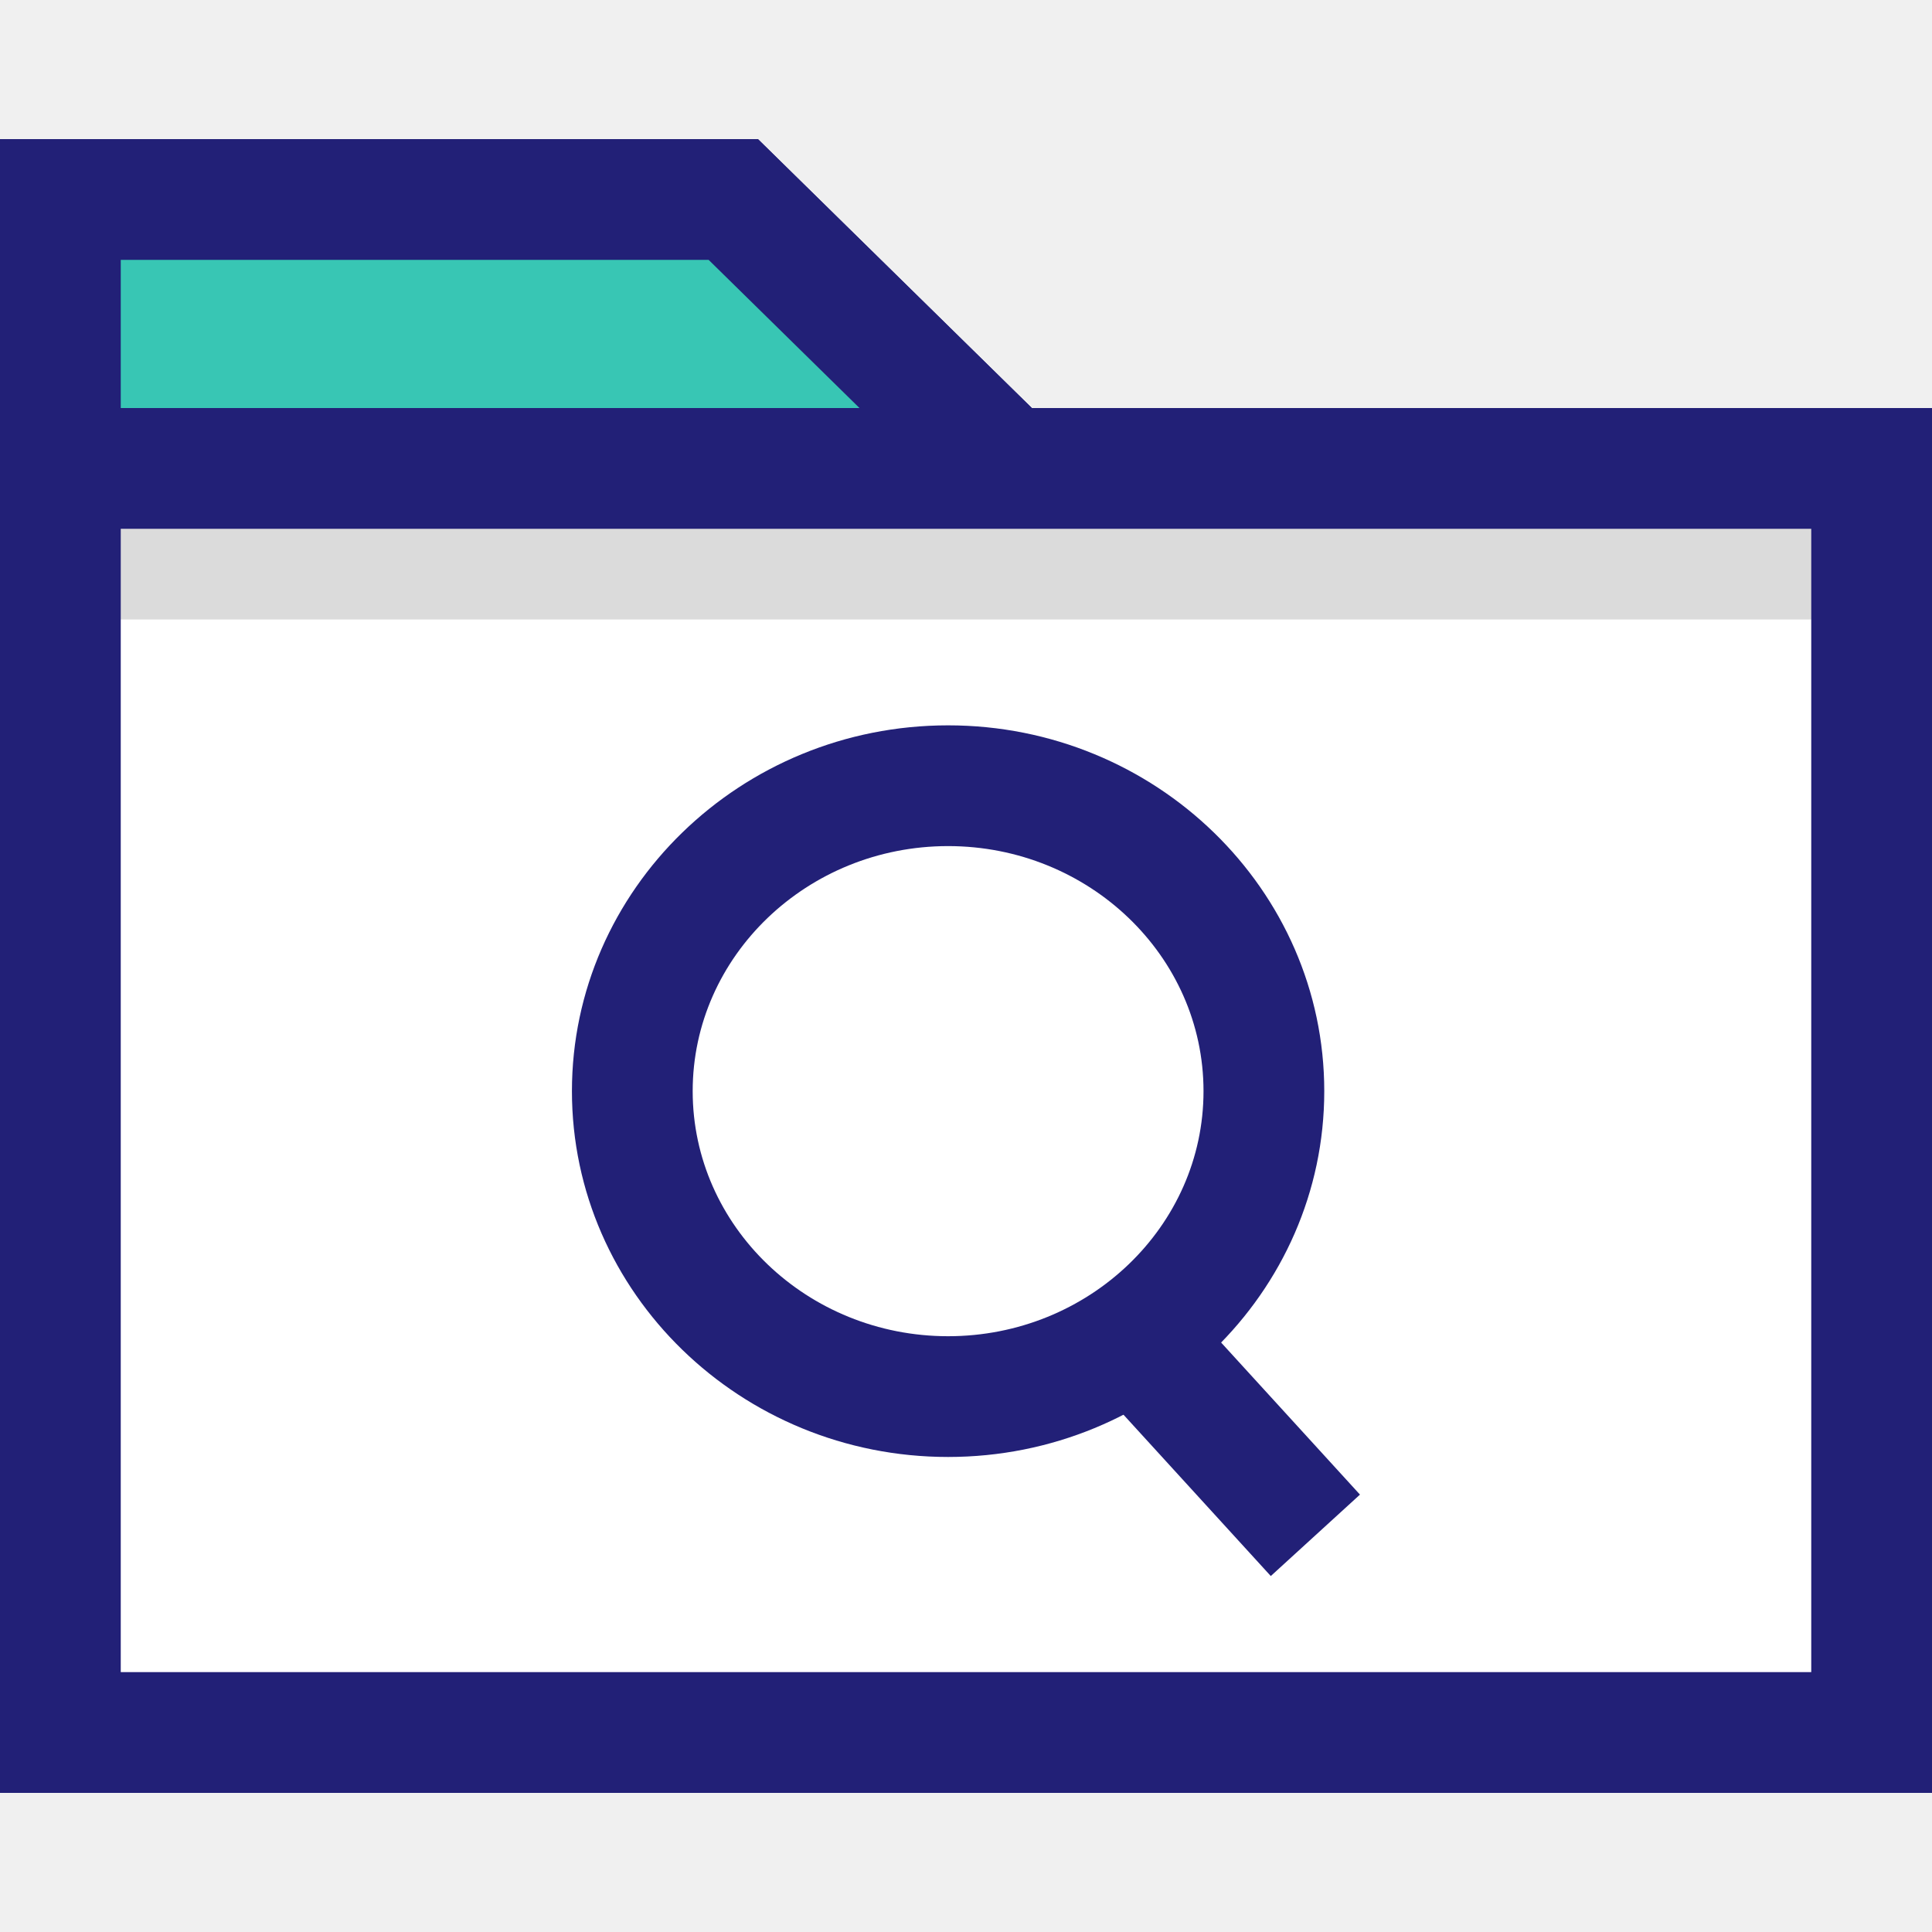
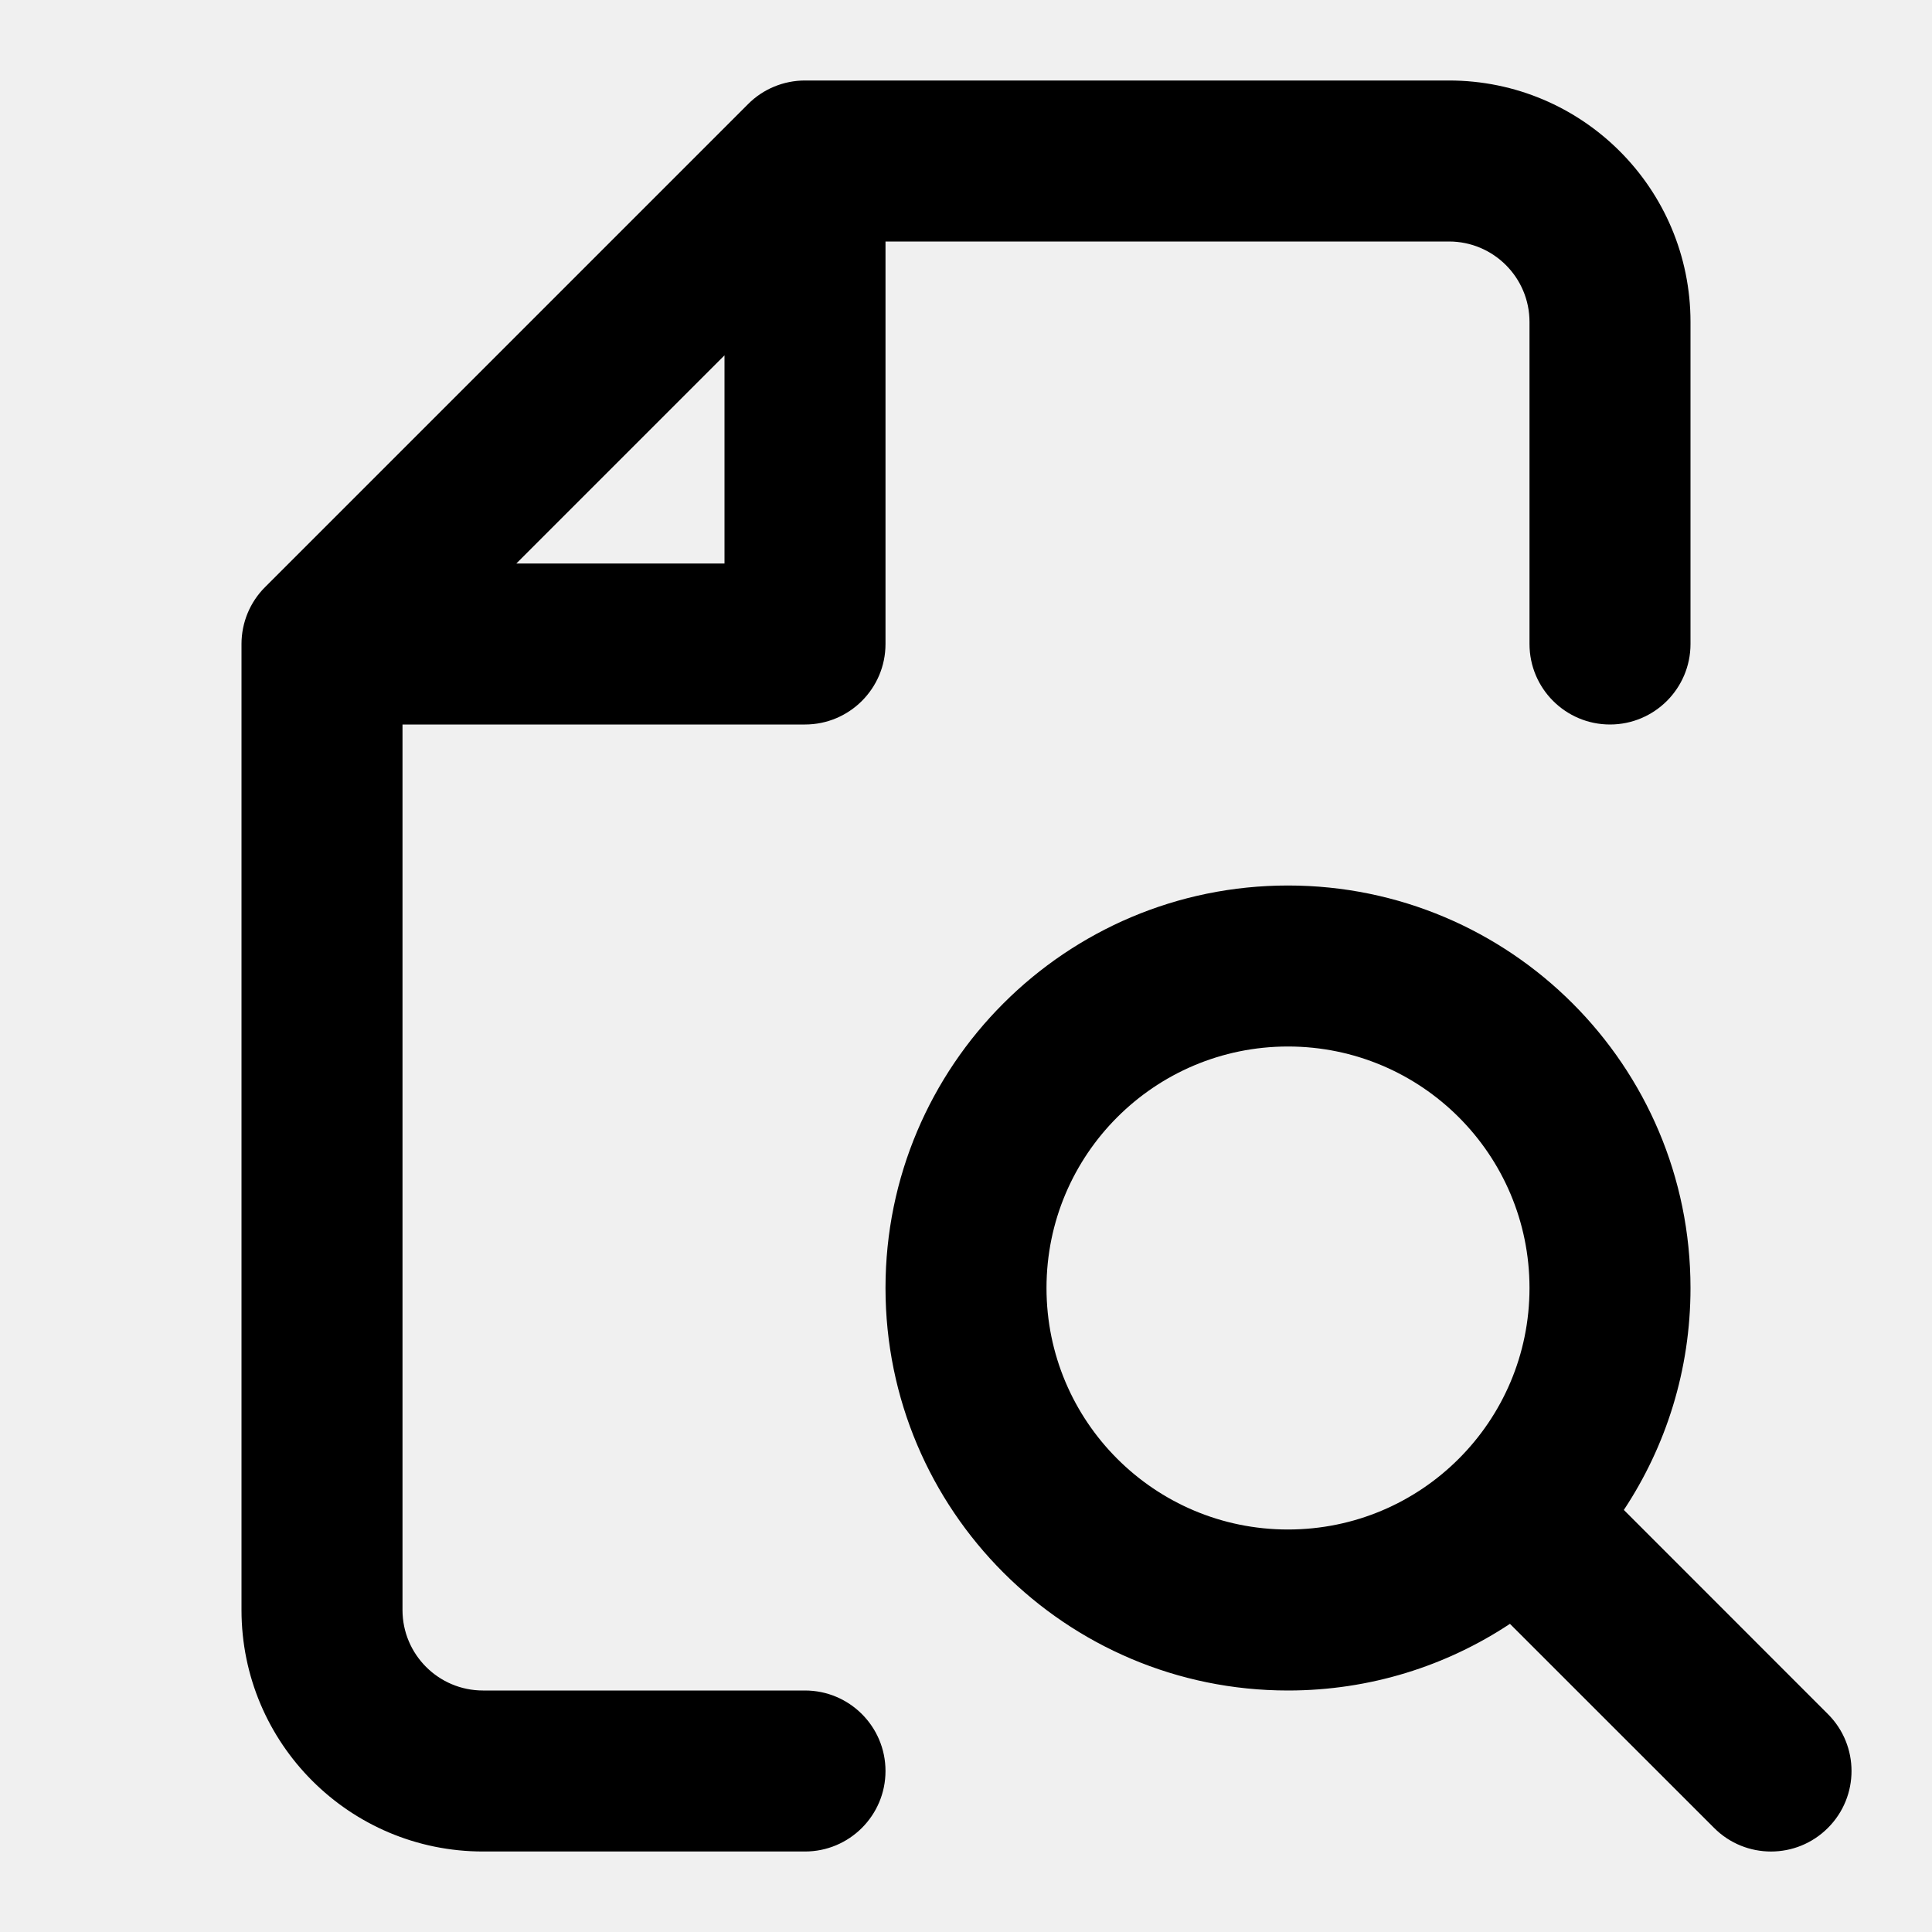
- <svg xmlns="http://www.w3.org/2000/svg" version="1.1" id="Layer_1" viewBox="0 0 512 512" xml:space="preserve">
-   <rect id="SVGCleanerId_0" x="18.608" y="121.472" style="fill:#FFFFFF;" width="474.8" height="340.312" />
-   <polyline style="fill:#38C6B4;" points="16,159.624 16,52.872 194.336,52.872 263.408,120.696 " />
-   <polygon style="fill:#222077;" points="32,159.624 0,159.624 0,36.872 200.872,36.872 274.616,109.272 252.192,132.112   187.8,68.872 32,68.872 " />
-   <rect id="SVGCleanerId_1" x="26.768" y="116.168" style="fill:#DBDBDB;" width="458.48" height="48" />
-   <path id="SVGCleanerId_2" style="fill:#222077;" d="M480,140.136v302.992H32V140.136H480 M512,108.136H0v366.992h512V108.136  L512,108.136z" />
-   <ellipse style="fill:#FFFFFF;" cx="251.256" cy="289.2" rx="83.688" ry="80.944" />
-   <path id="SVGCleanerId_3" style="fill:#222077;" d="M251.256,386.112c-54.968,0-99.688-43.496-99.688-96.944  s44.72-96.944,99.688-96.944s99.688,43.488,99.688,96.944S306.224,386.112,251.256,386.112z M251.256,224.224  c-37.32,0-67.688,29.136-67.688,64.944c0,35.816,30.368,64.944,67.688,64.944s67.688-29.136,67.688-64.944  C318.944,253.352,288.576,224.224,251.256,224.224z" />
-   <rect id="SVGCleanerId_4" x="308.247" y="344.083" transform="matrix(-0.7385 0.6743 -0.6743 -0.7385 820.0609 442.3421)" style="fill:#222077;" width="32.001" height="72.242" />
-   <g>
-     <rect id="SVGCleanerId_0_1_" x="18.608" y="121.472" style="fill:#FFFFFF;" width="474.8" height="340.312" />
-   </g>
-   <polyline style="fill:#38C6B4;" points="16,159.624 16,52.872 194.336,52.872 263.408,120.696 " />
-   <polygon style="fill:#222077;" points="32,159.624 0,159.624 0,36.872 200.872,36.872 274.616,109.272 252.192,132.112   187.8,68.872 32,68.872 " />
-   <g>
-     <rect id="SVGCleanerId_1_1_" x="26.768" y="116.168" style="fill:#DBDBDB;" width="458.48" height="48" />
-   </g>
-   <g>
-     <path id="SVGCleanerId_2_1_" style="fill:#222077;" d="M480,140.136v302.992H32V140.136H480 M512,108.136H0v366.992h512V108.136   L512,108.136z" />
-   </g>
-   <ellipse style="fill:#FFFFFF;" cx="251.256" cy="289.2" rx="83.688" ry="80.944" />
-   <g>
-     <path id="SVGCleanerId_3_1_" style="fill:#222077;" d="M251.256,386.112c-54.968,0-99.688-43.496-99.688-96.944   s44.72-96.944,99.688-96.944s99.688,43.488,99.688,96.944S306.224,386.112,251.256,386.112z M251.256,224.224   c-37.32,0-67.688,29.136-67.688,64.944c0,35.816,30.368,64.944,67.688,64.944s67.688-29.136,67.688-64.944   C318.944,253.352,288.576,224.224,251.256,224.224z" />
-   </g>
-   <g>
-     <rect id="SVGCleanerId_4_1_" x="308.247" y="344.083" transform="matrix(-0.7385 0.6743 -0.6743 -0.7385 820.0609 442.3421)" style="fill:#222077;" width="32.001" height="72.242" />
-   </g>
+ <svg xmlns="http://www.w3.org/2000/svg" width="800px" height="800px" viewBox="0 0 24 24" fill="none">
+   <path fill-rule="evenodd" clip-rule="evenodd" d="M9.293 1.293C9.48 1.105 9.735 1 10 1H18C19.657 1 21 2.343 21 4V8C21 8.552 20.552 9 20 9C19.448 9 19 8.552 19 8V4C19 3.448 18.552 3 18 3H11V8C11 8.552 10.552 9 10 9H5V20C5 20.552 5.448 21 6 21H10C10.552 21 11 21.448 11 22C11 22.552 10.552 23 10 23H6C4.343 23 3 21.657 3 20V8C3 7.735 3.105 7.48 3.293 7.293L9.293 1.293ZM6.414 7H9V4.414L6.414 7ZM20.172 18.757C20.695 17.967 21 17.019 21 16C21 13.239 18.761 11 16 11C13.239 11 11 13.239 11 16C11 18.761 13.239 21 16 21C17.019 21 17.967 20.695 18.757 20.172L21.293 22.707C21.683 23.098 22.317 23.098 22.707 22.707C23.098 22.317 23.098 21.683 22.707 21.293L20.172 18.757ZM13 16C13 14.343 14.343 13 16 13C17.657 13 19 14.343 19 16C19 17.657 17.657 19 16 19C14.343 19 13 17.657 13 16Z" fill="#000000" />
</svg>
